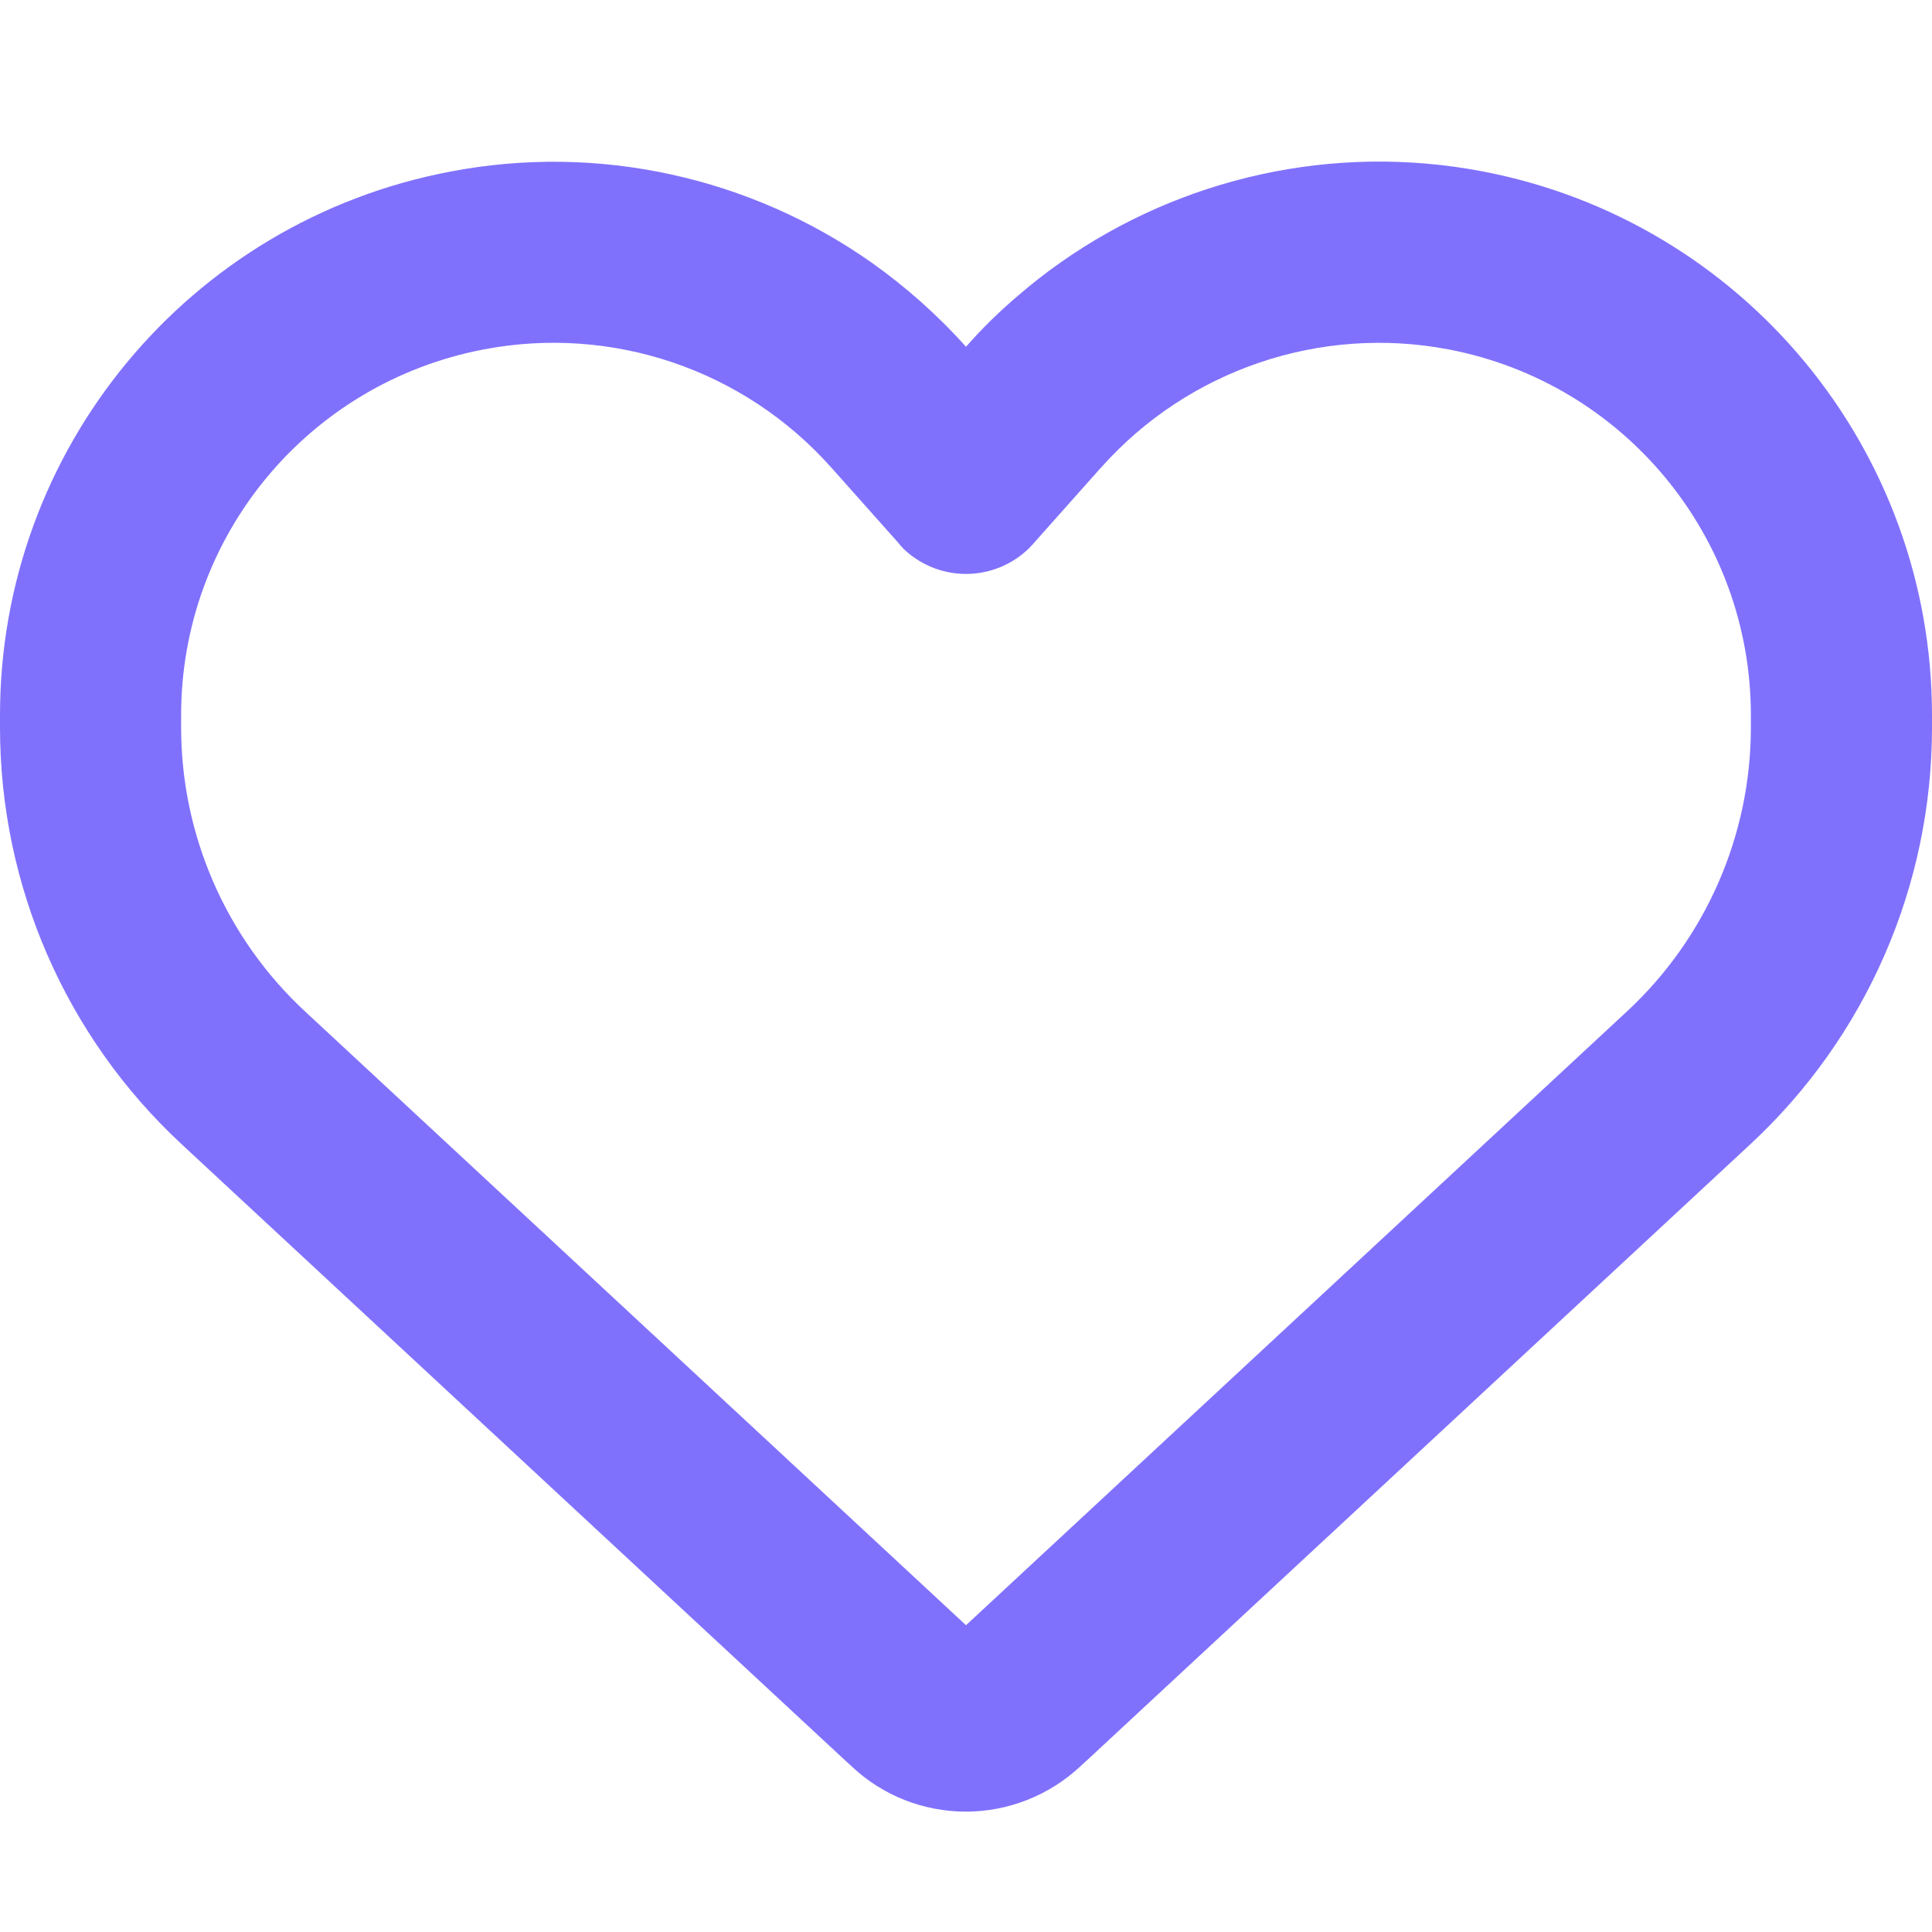
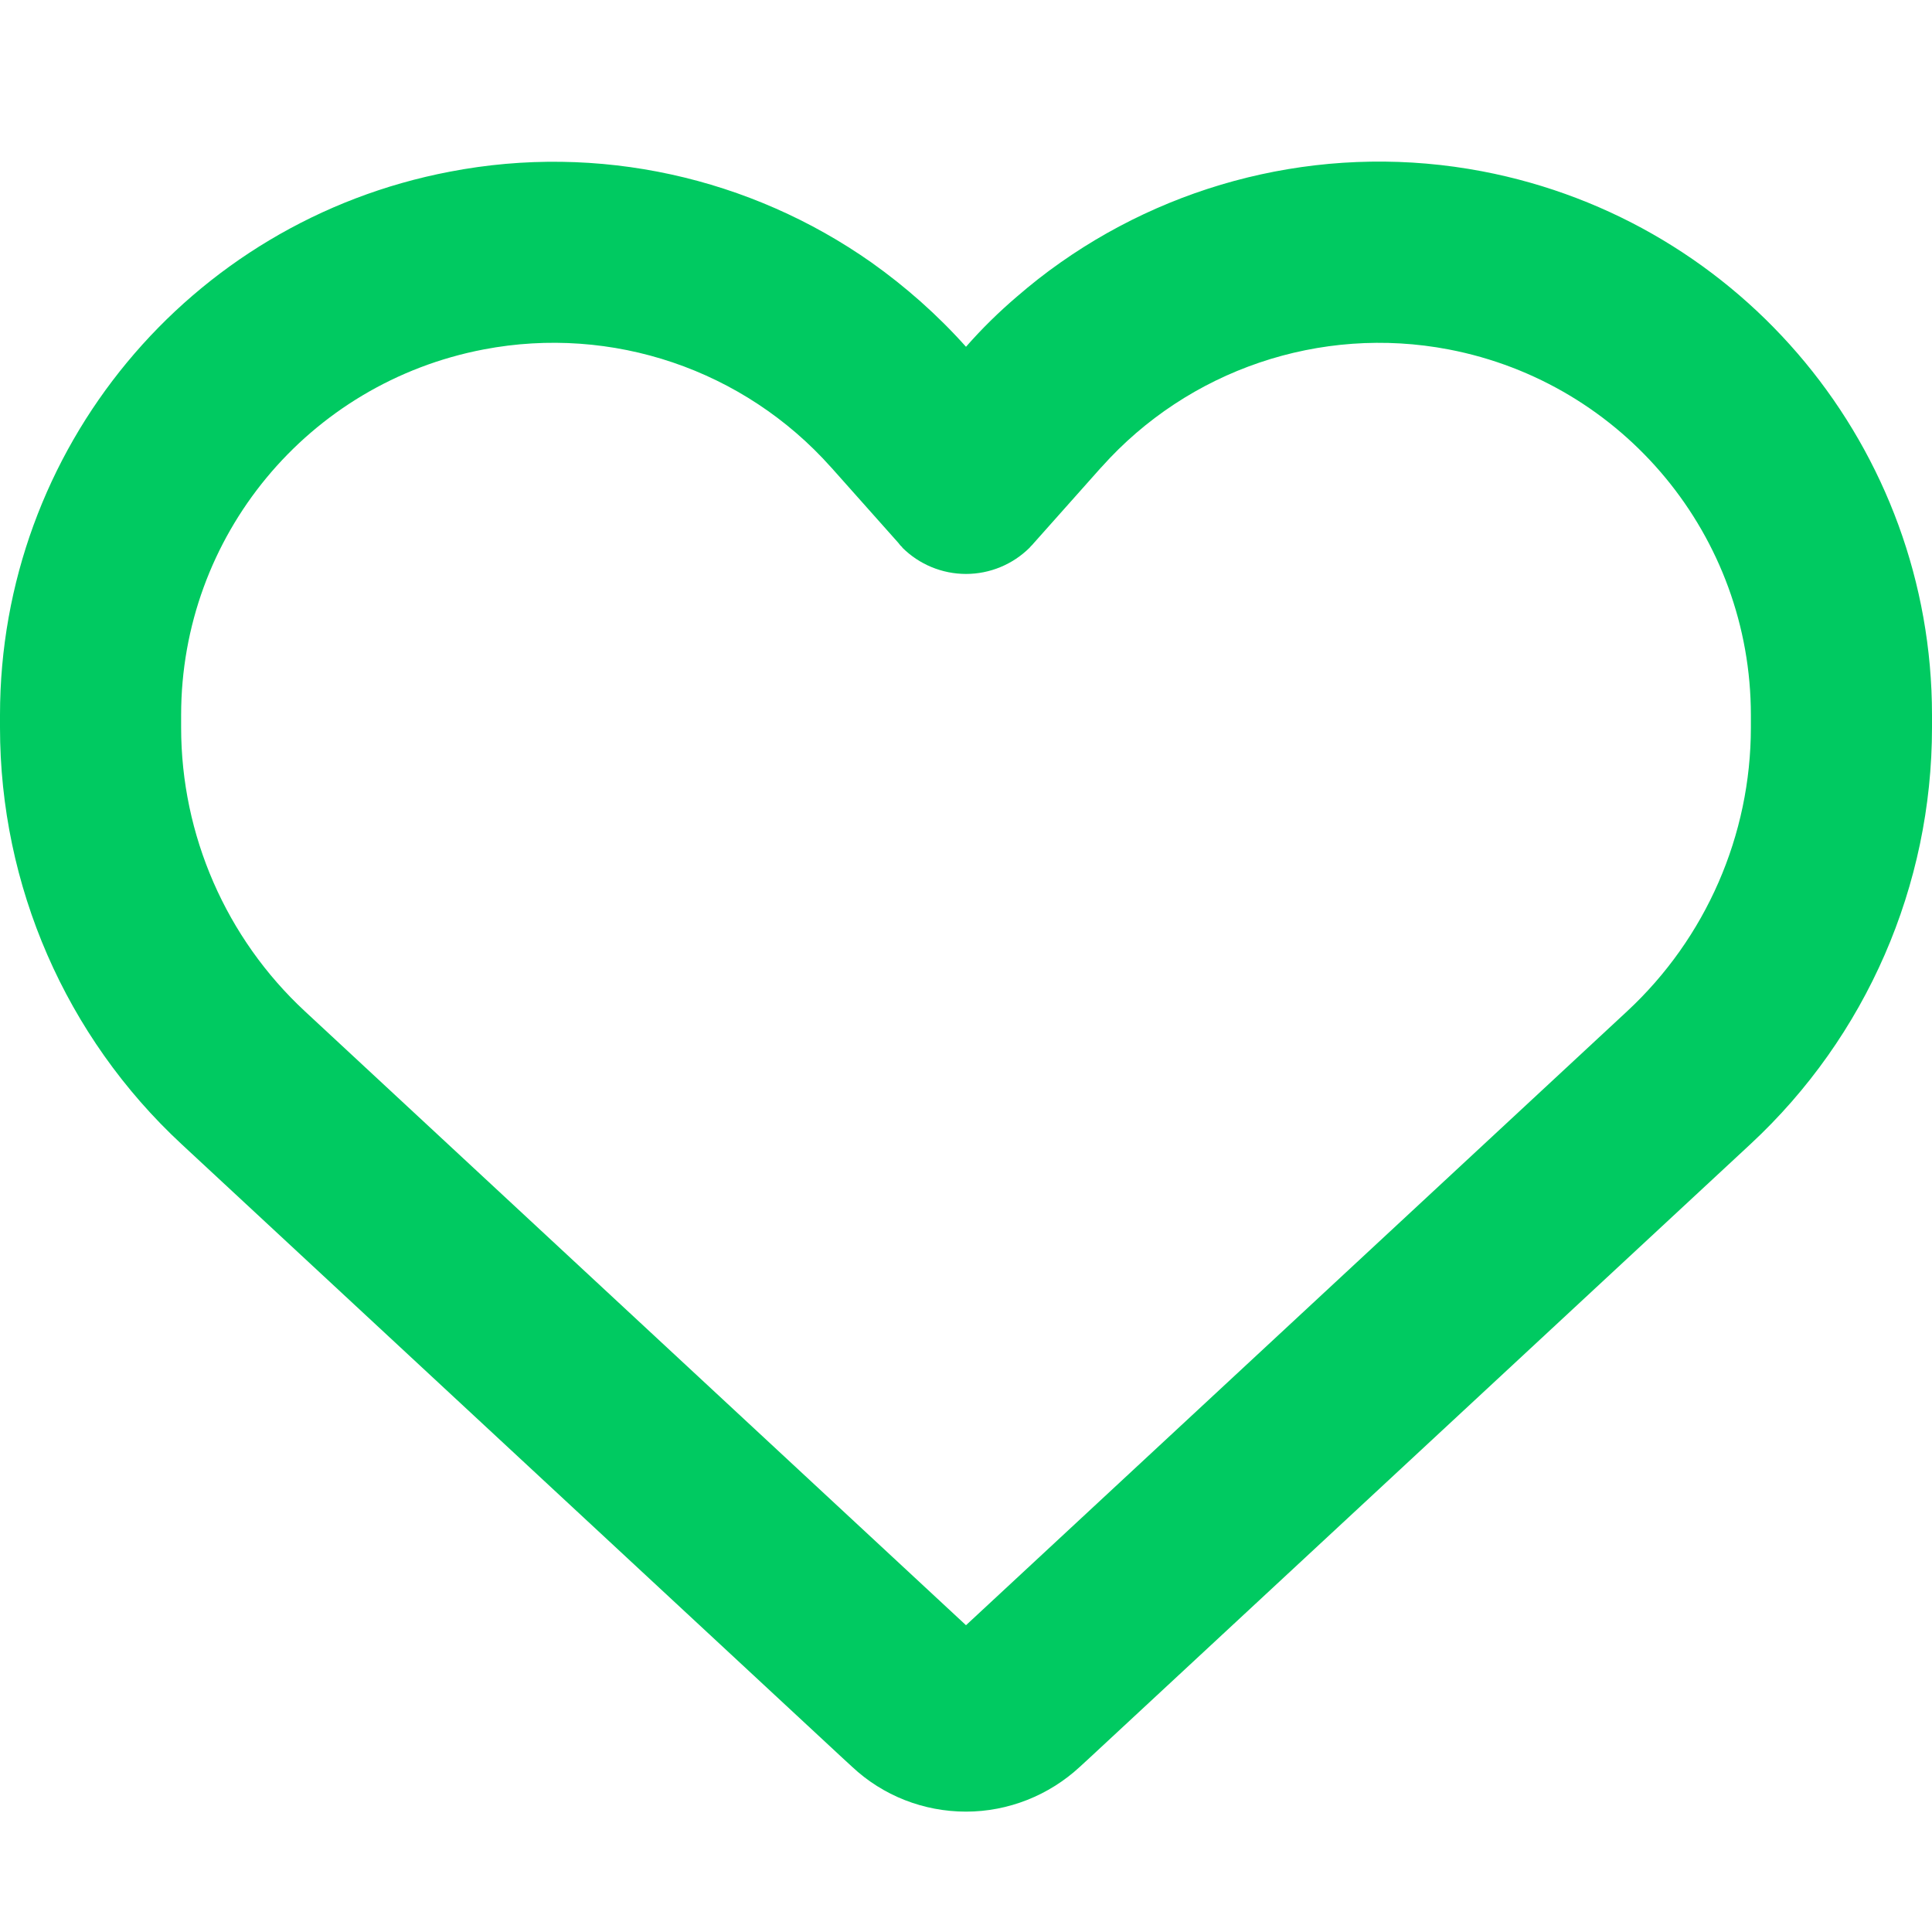
<svg xmlns="http://www.w3.org/2000/svg" viewBox="0 0 512 512">
-   <path style="fill: #8071FC;" d="M225.8 468.2l-2.5-2.3L48.1 303.2C17.4 274.7 0 234.7 0 192.8v-3.3c0-70.4 50-130.8 119.2-144C158.6 37.9 198.9 47 231 69.6c9 6.4 17.4 13.8 25 22.3c4.2-4.8 8.7-9.2 13.5-13.3c3.7-3.2 7.5-6.2 11.5-9c0 0 0 0 0 0C313.1 47 353.4 37.9 392.8 45.4C462 58.6 512 119.1 512 189.5v3.3c0 41.9-17.4 81.9-48.1 110.4L288.7 465.9l-2.5 2.3c-8.2 7.6-19 11.9-30.2 11.9s-22-4.2-30.2-11.9zM239.1 145c-.4-.3-.7-.7-1-1.1l-17.8-20c0 0-.1-.1-.1-.1c0 0 0 0 0 0c-23.1-25.9-58-37.7-92-31.2C81.6 101.5 48 142.1 48 189.5v3.3c0 28.5 11.9 55.8 32.8 75.2L256 430.7 431.2 268c20.9-19.4 32.8-46.7 32.8-75.2v-3.3c0-47.3-33.6-88-80.1-96.9c-34-6.5-69 5.4-92 31.2c0 0 0 0-.1 .1s0 0-.1 .1l-17.8 20c-.3 .4-.7 .7-1 1.1c-4.5 4.5-10.6 7-16.9 7s-12.4-2.5-16.9-7z" />
+   <path style="fill: #00CA61;" d="M225.8 468.2l-2.5-2.3L48.1 303.2C17.4 274.7 0 234.7 0 192.8v-3.3c0-70.4 50-130.8 119.2-144C158.6 37.9 198.9 47 231 69.6c9 6.4 17.4 13.8 25 22.3c4.2-4.8 8.7-9.2 13.5-13.3c3.7-3.2 7.5-6.2 11.5-9c0 0 0 0 0 0C313.1 47 353.4 37.9 392.8 45.4C462 58.6 512 119.1 512 189.5v3.3c0 41.9-17.4 81.9-48.1 110.4L288.7 465.9l-2.5 2.3c-8.2 7.6-19 11.9-30.2 11.9s-22-4.2-30.2-11.9zM239.1 145c-.4-.3-.7-.7-1-1.1l-17.8-20c0 0-.1-.1-.1-.1c0 0 0 0 0 0c-23.1-25.9-58-37.7-92-31.2C81.6 101.5 48 142.1 48 189.5v3.3c0 28.5 11.9 55.8 32.8 75.2L256 430.7 431.2 268c20.9-19.4 32.8-46.7 32.8-75.2v-3.3c0-47.3-33.6-88-80.1-96.9c-34-6.5-69 5.4-92 31.2c0 0 0 0-.1 .1s0 0-.1 .1l-17.8 20c-.3 .4-.7 .7-1 1.1c-4.5 4.5-10.6 7-16.9 7s-12.4-2.5-16.9-7z" />
</svg>
